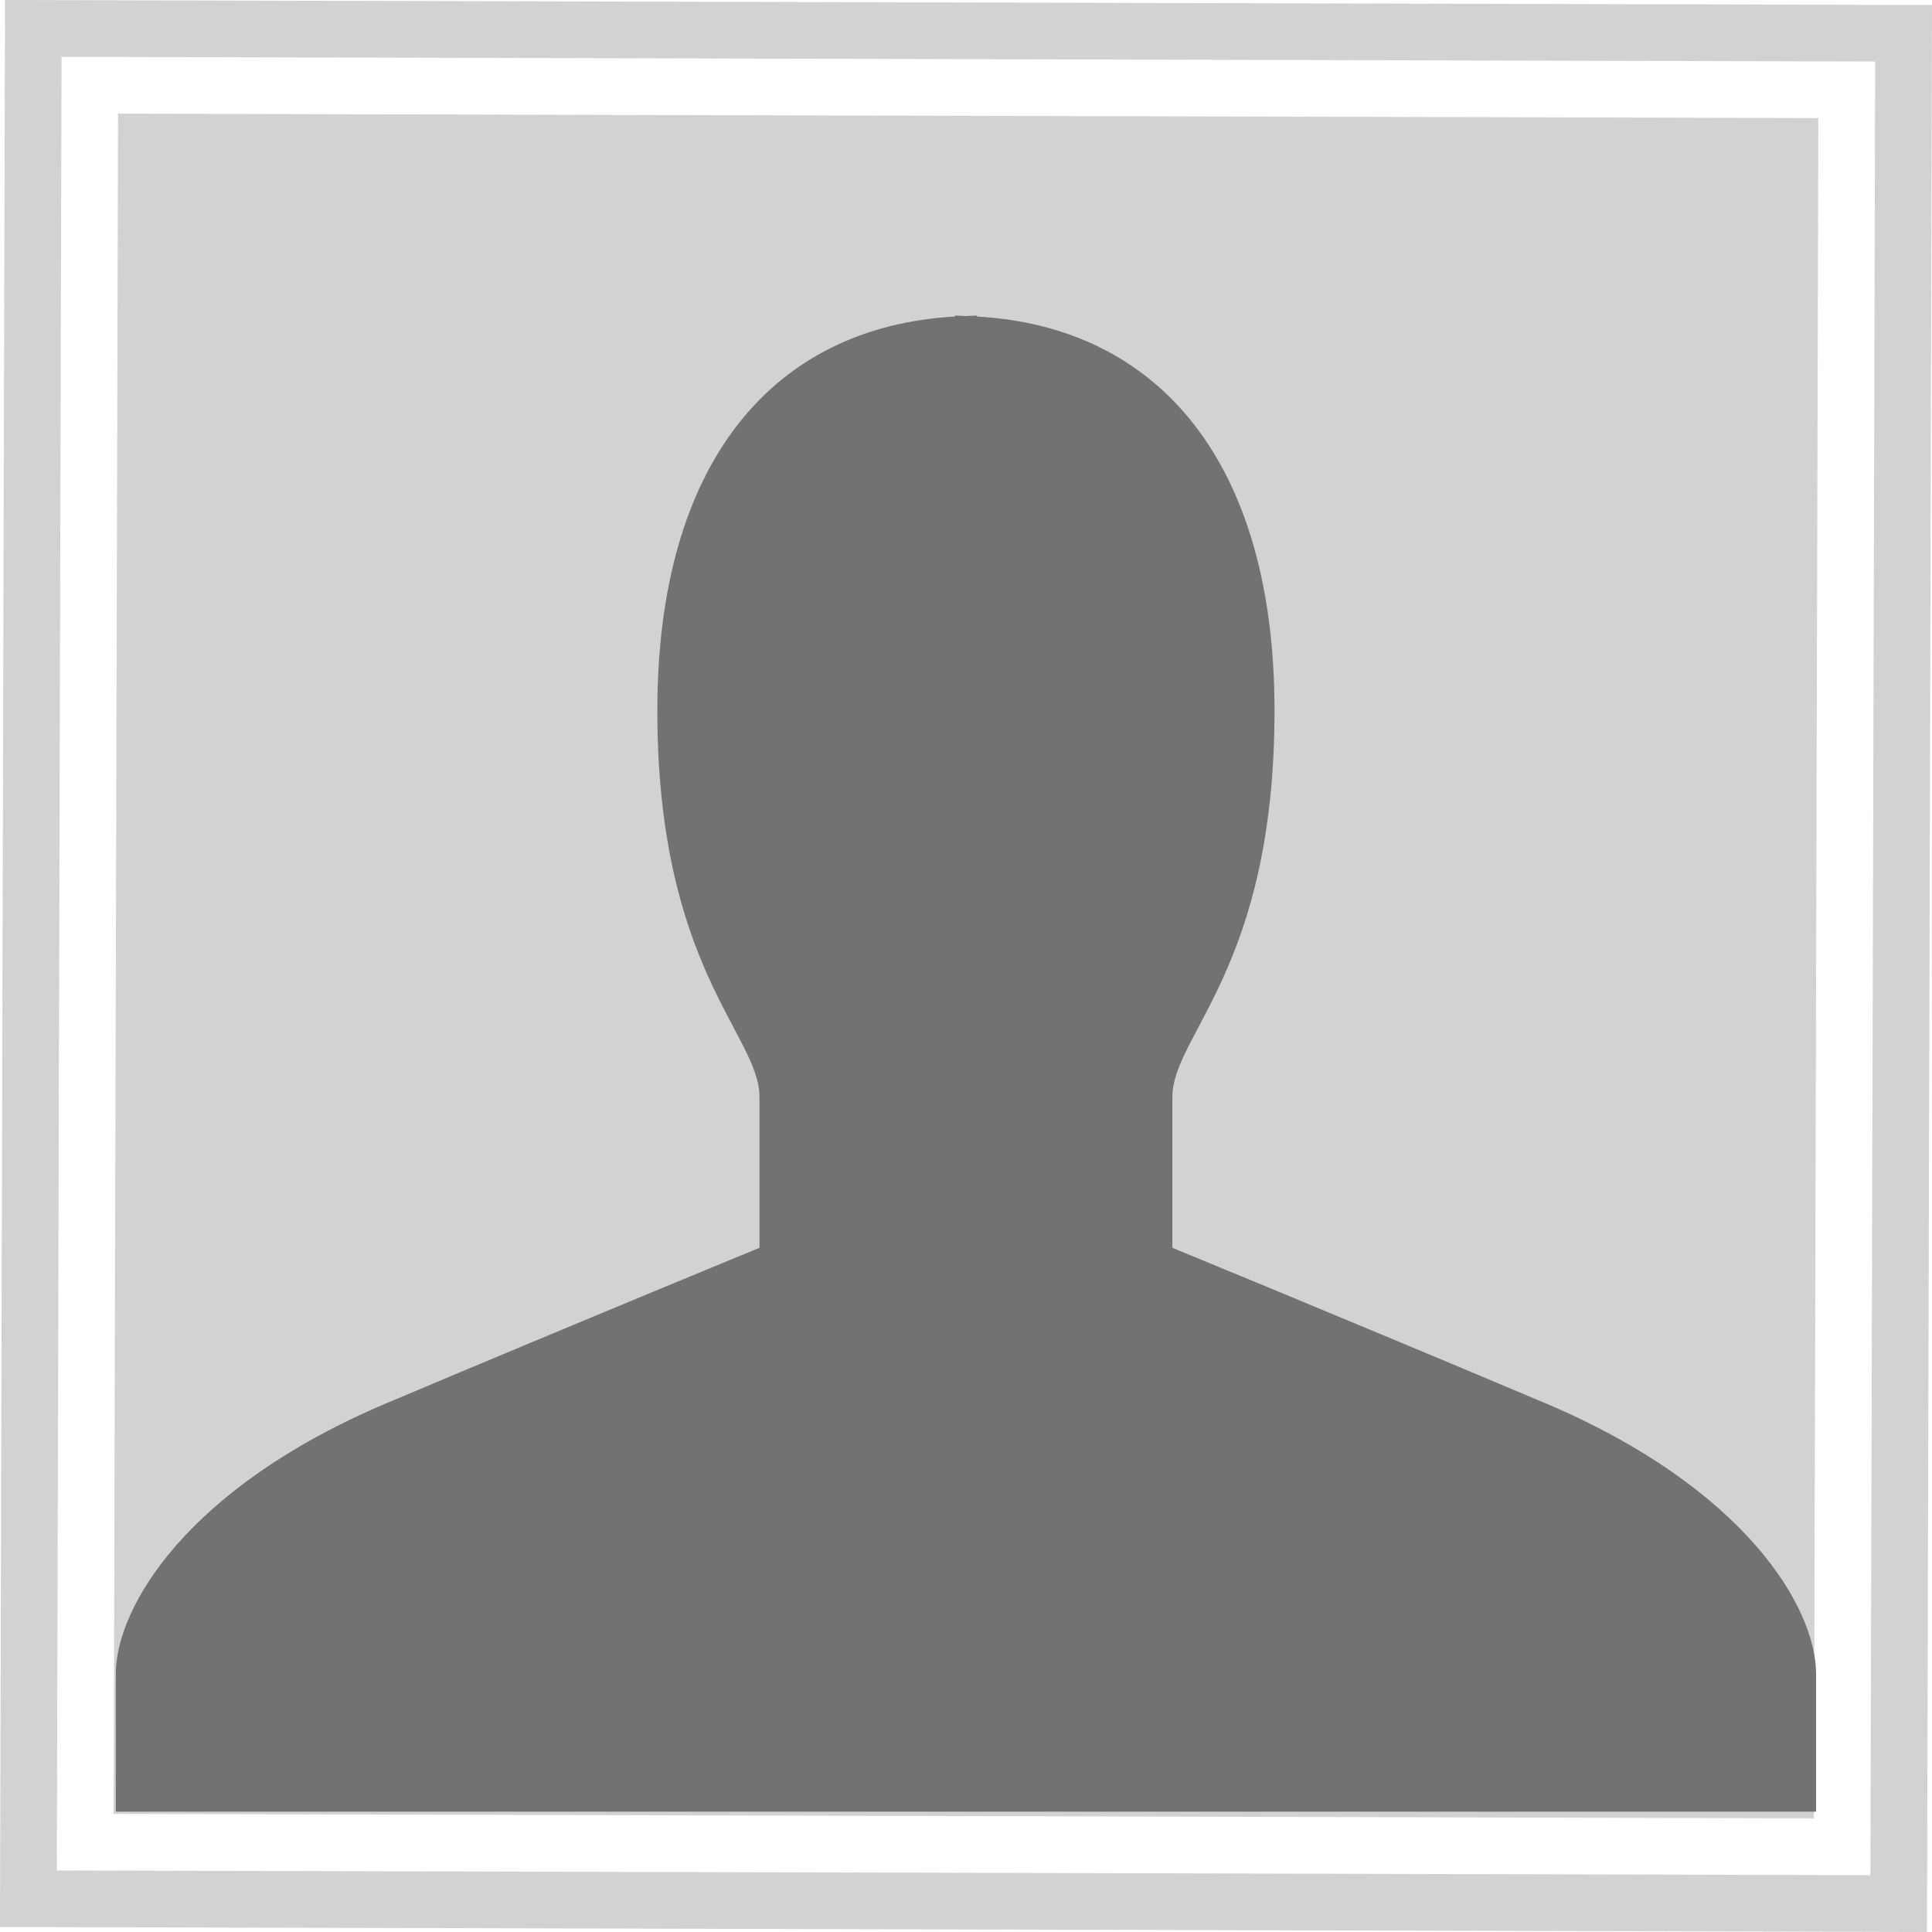
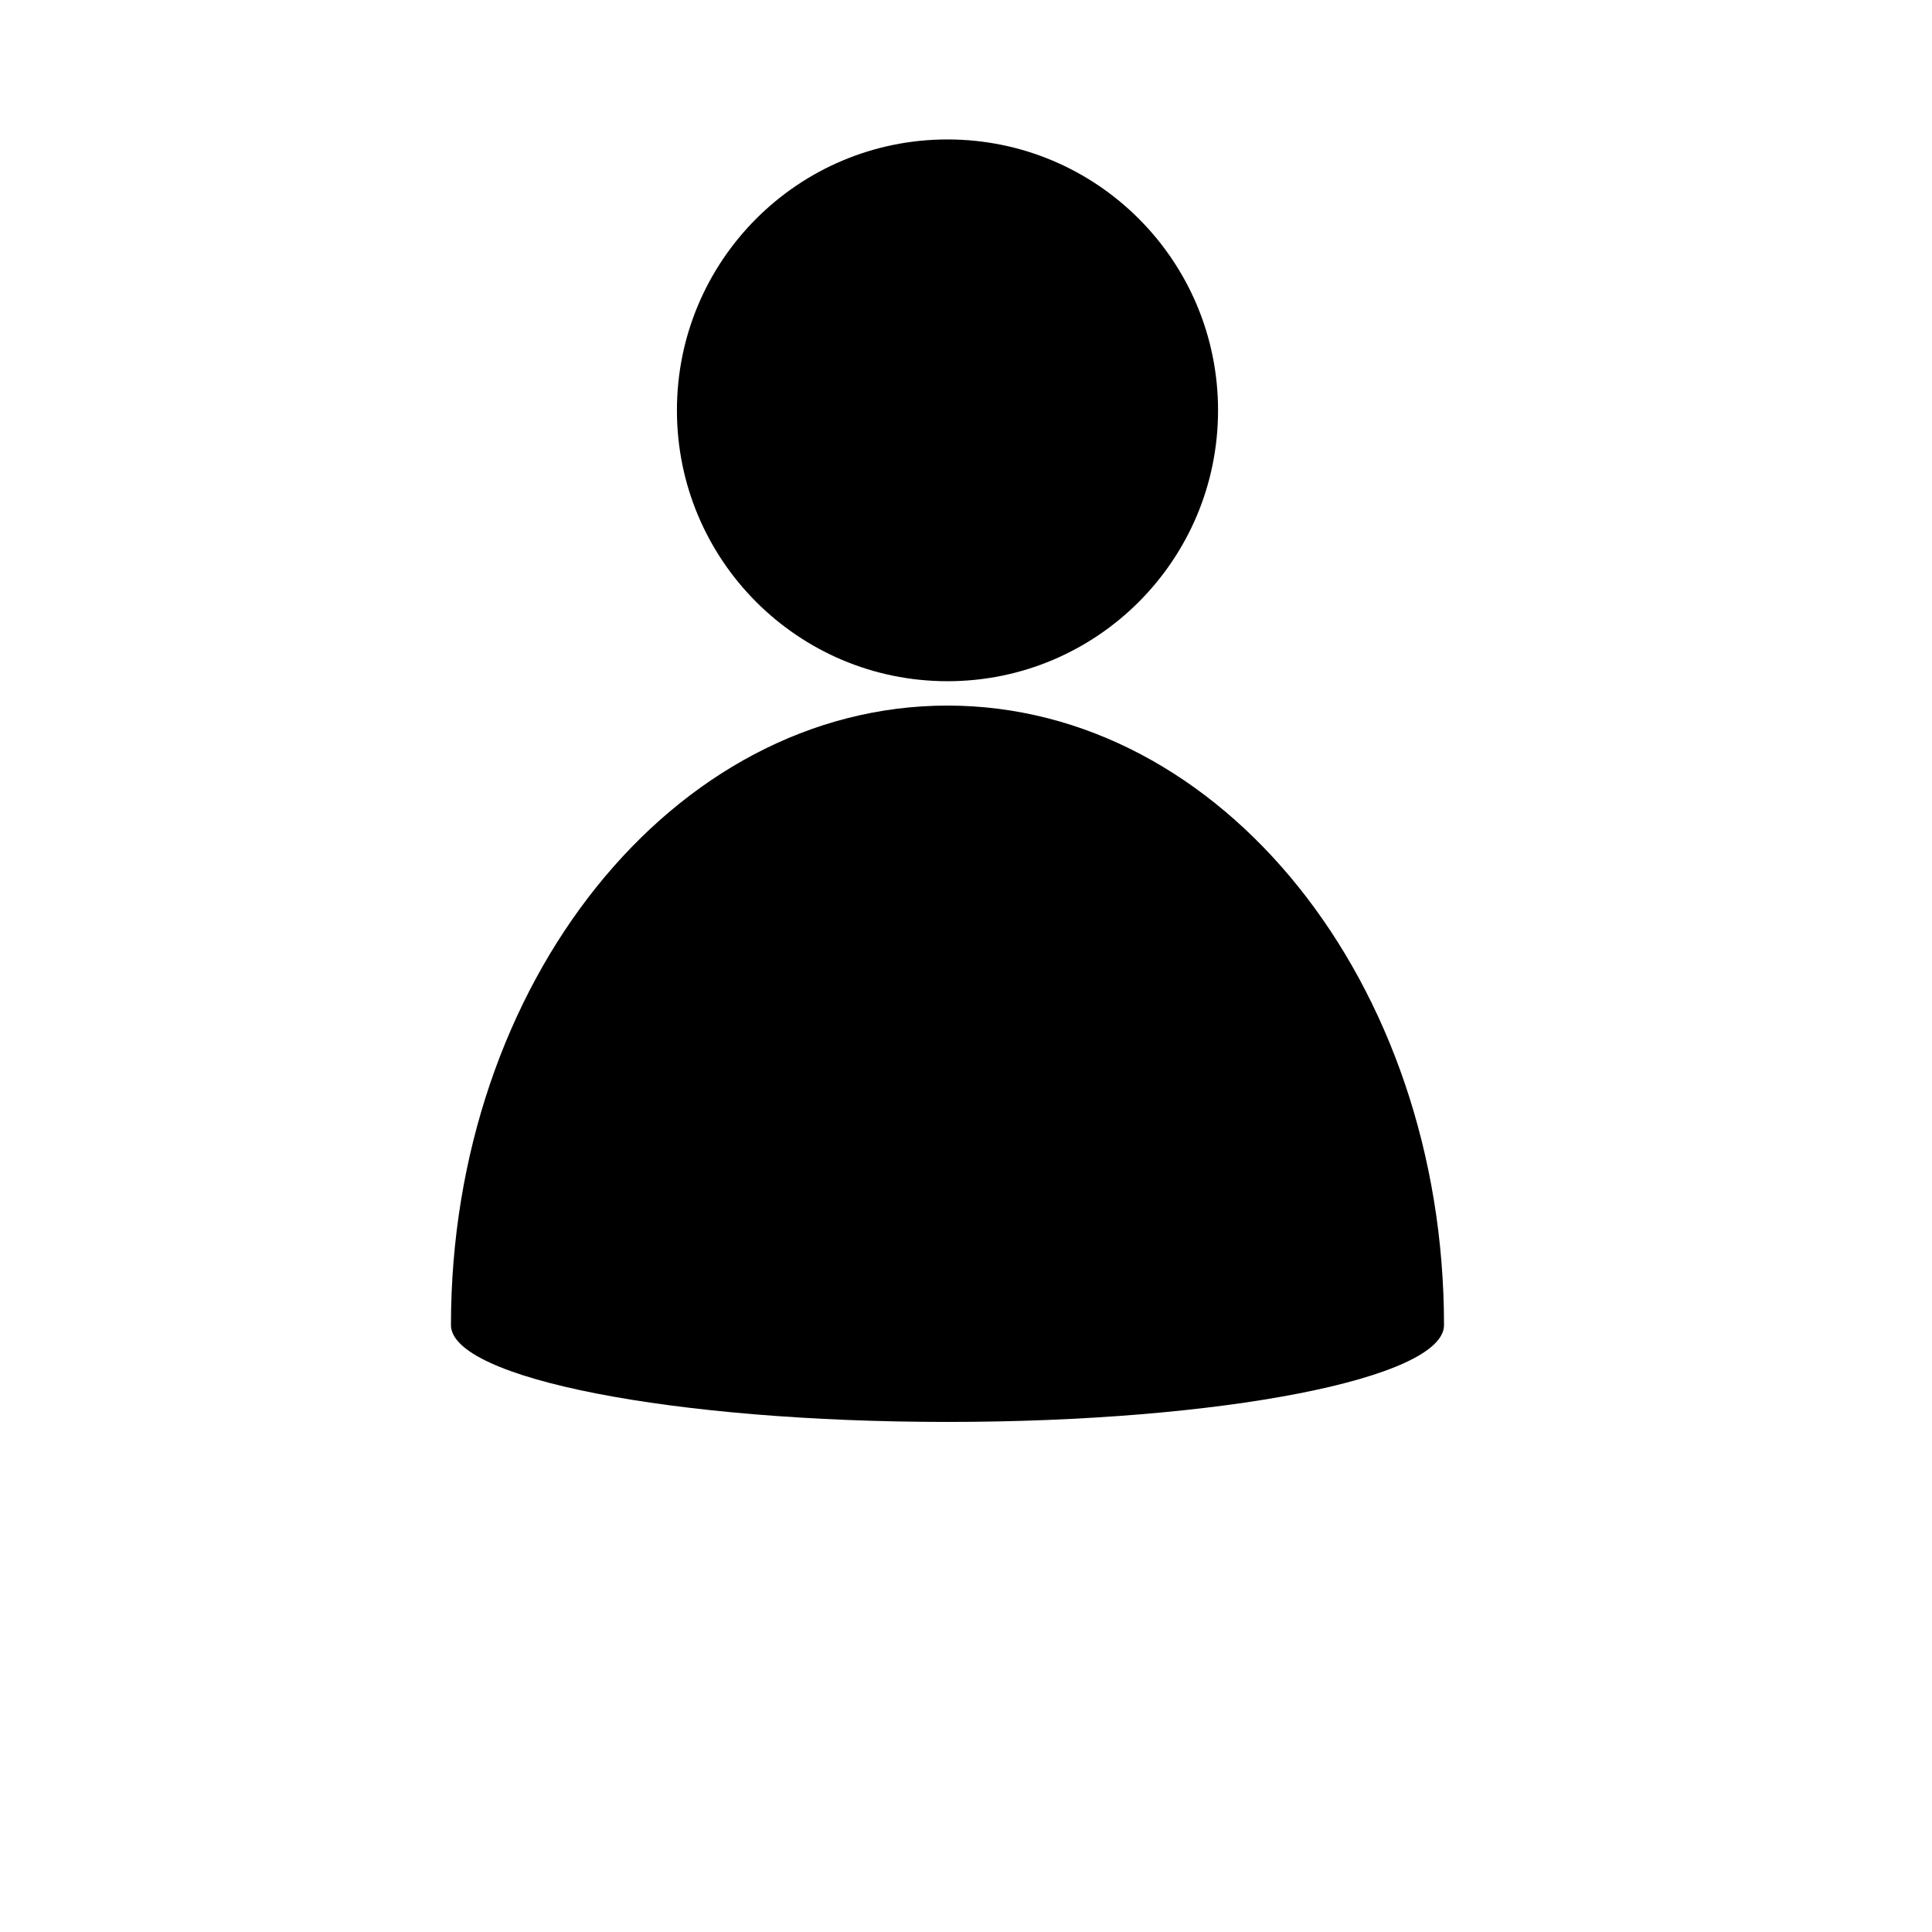
<svg xmlns="http://www.w3.org/2000/svg" width="500" zoomAndPan="magnify" viewBox="0 0 375 375" height="500" preserveAspectRatio="xMidYMid meet" version="1.0">
+   <defs>
+     <clipPath id="eba28eff85">
+       <path d="M 87.531 27.031 L 280.281 27.031 L 280.281 276 L 87.531 276 Z M 87.531 27.031 " clip-rule="nonzero" />
+     </clipPath>
+   </defs>
  <rect x="-37.5" width="450" fill="#ffffff" y="-37.5" height="450" fill-opacity="1" />
  <rect x="-37.5" width="450" fill="#ffffff" y="-37.5" height="450" fill-opacity="1" />
  <rect x="-37.5" width="450" fill="#ffffff" y="-37.5" height="450" fill-opacity="1" />
-   <path fill="#ffffff" d="M 5.984 5.988 L 369.016 5.988 L 369.016 369.012 L 5.984 369.012 Z M 5.984 5.988 " fill-opacity="1" fill-rule="nonzero" />
-   <path fill="#d1d2d2" d="M 22.914 22.059 L 22.246 278.664 L 22.055 352.078 L 352.078 352.941 L 352.215 299.809 L 352.938 22.918 Z M 22.914 22.059 " fill-opacity="1" fill-rule="nonzero" />
-   <path fill="#d1d2d2" d="M 363.969 11.945 L 363.051 363.973 L 11.031 363.055 L 11.945 11.031 L 363.969 11.945 M 375 0.973 L 364 0.945 L 11.977 0.027 L 0.973 0 L 0.945 11.004 L 0.027 363.027 L 0 374.027 L 11 374.055 L 363.027 374.969 L 374.023 375 L 374.055 364 L 374.969 11.977 Z M 375 0.973 " fill-opacity="1" fill-rule="nonzero" />
-   <path fill="#717273" d="M 299.938 272.359 C 261.164 255.996 227.559 242.203 227.559 242.203 C 227.559 242.203 227.559 224.984 227.559 212.918 C 227.559 200.848 247.383 187.918 247.383 137.941 C 247.383 89.895 225.047 63.445 189.633 61.441 C 189.633 61.395 189.633 61.301 189.633 61.254 C 188.902 61.254 188.211 61.328 187.496 61.352 C 186.758 61.328 186.074 61.254 185.336 61.254 C 185.336 61.301 185.336 61.395 185.336 61.441 C 149.926 63.445 127.59 89.895 127.59 137.941 C 127.59 187.918 147.414 200.852 147.414 212.918 C 147.414 224.98 147.414 242.203 147.414 242.203 C 147.414 242.203 113.809 255.996 75.027 272.359 C 36.242 288.754 22.477 311.996 22.477 324.938 C 22.477 337.863 22.477 351.641 22.477 351.641 L 352.5 351.641 C 352.5 351.641 352.5 337.863 352.5 324.938 C 352.508 312 338.695 288.754 299.938 272.359 Z M 299.938 272.359 " fill-opacity="1" fill-rule="nonzero" />
+   <g clip-path="url(#eba28eff85)">
+     <path fill="#000000" d="M 280.281 257.195 C 280.281 190.77 237.098 136.953 183.906 136.953 C 130.715 136.953 87.531 190.77 87.531 257.195 C 87.531 267.555 130.715 275.996 183.906 275.996 C 237.098 275.996 280.281 267.555 280.281 257.195 Z M 183.906 27.066 C 212.922 27.066 236.422 50.598 236.422 79.645 C 236.422 108.691 212.922 132.223 183.906 132.223 C 154.895 132.223 131.391 108.691 131.391 79.645 C 131.391 50.598 154.895 27.066 183.906 27.066 Z M 183.906 27.066 " fill-opacity="1" fill-rule="evenodd" />
+   </g>
</svg>
